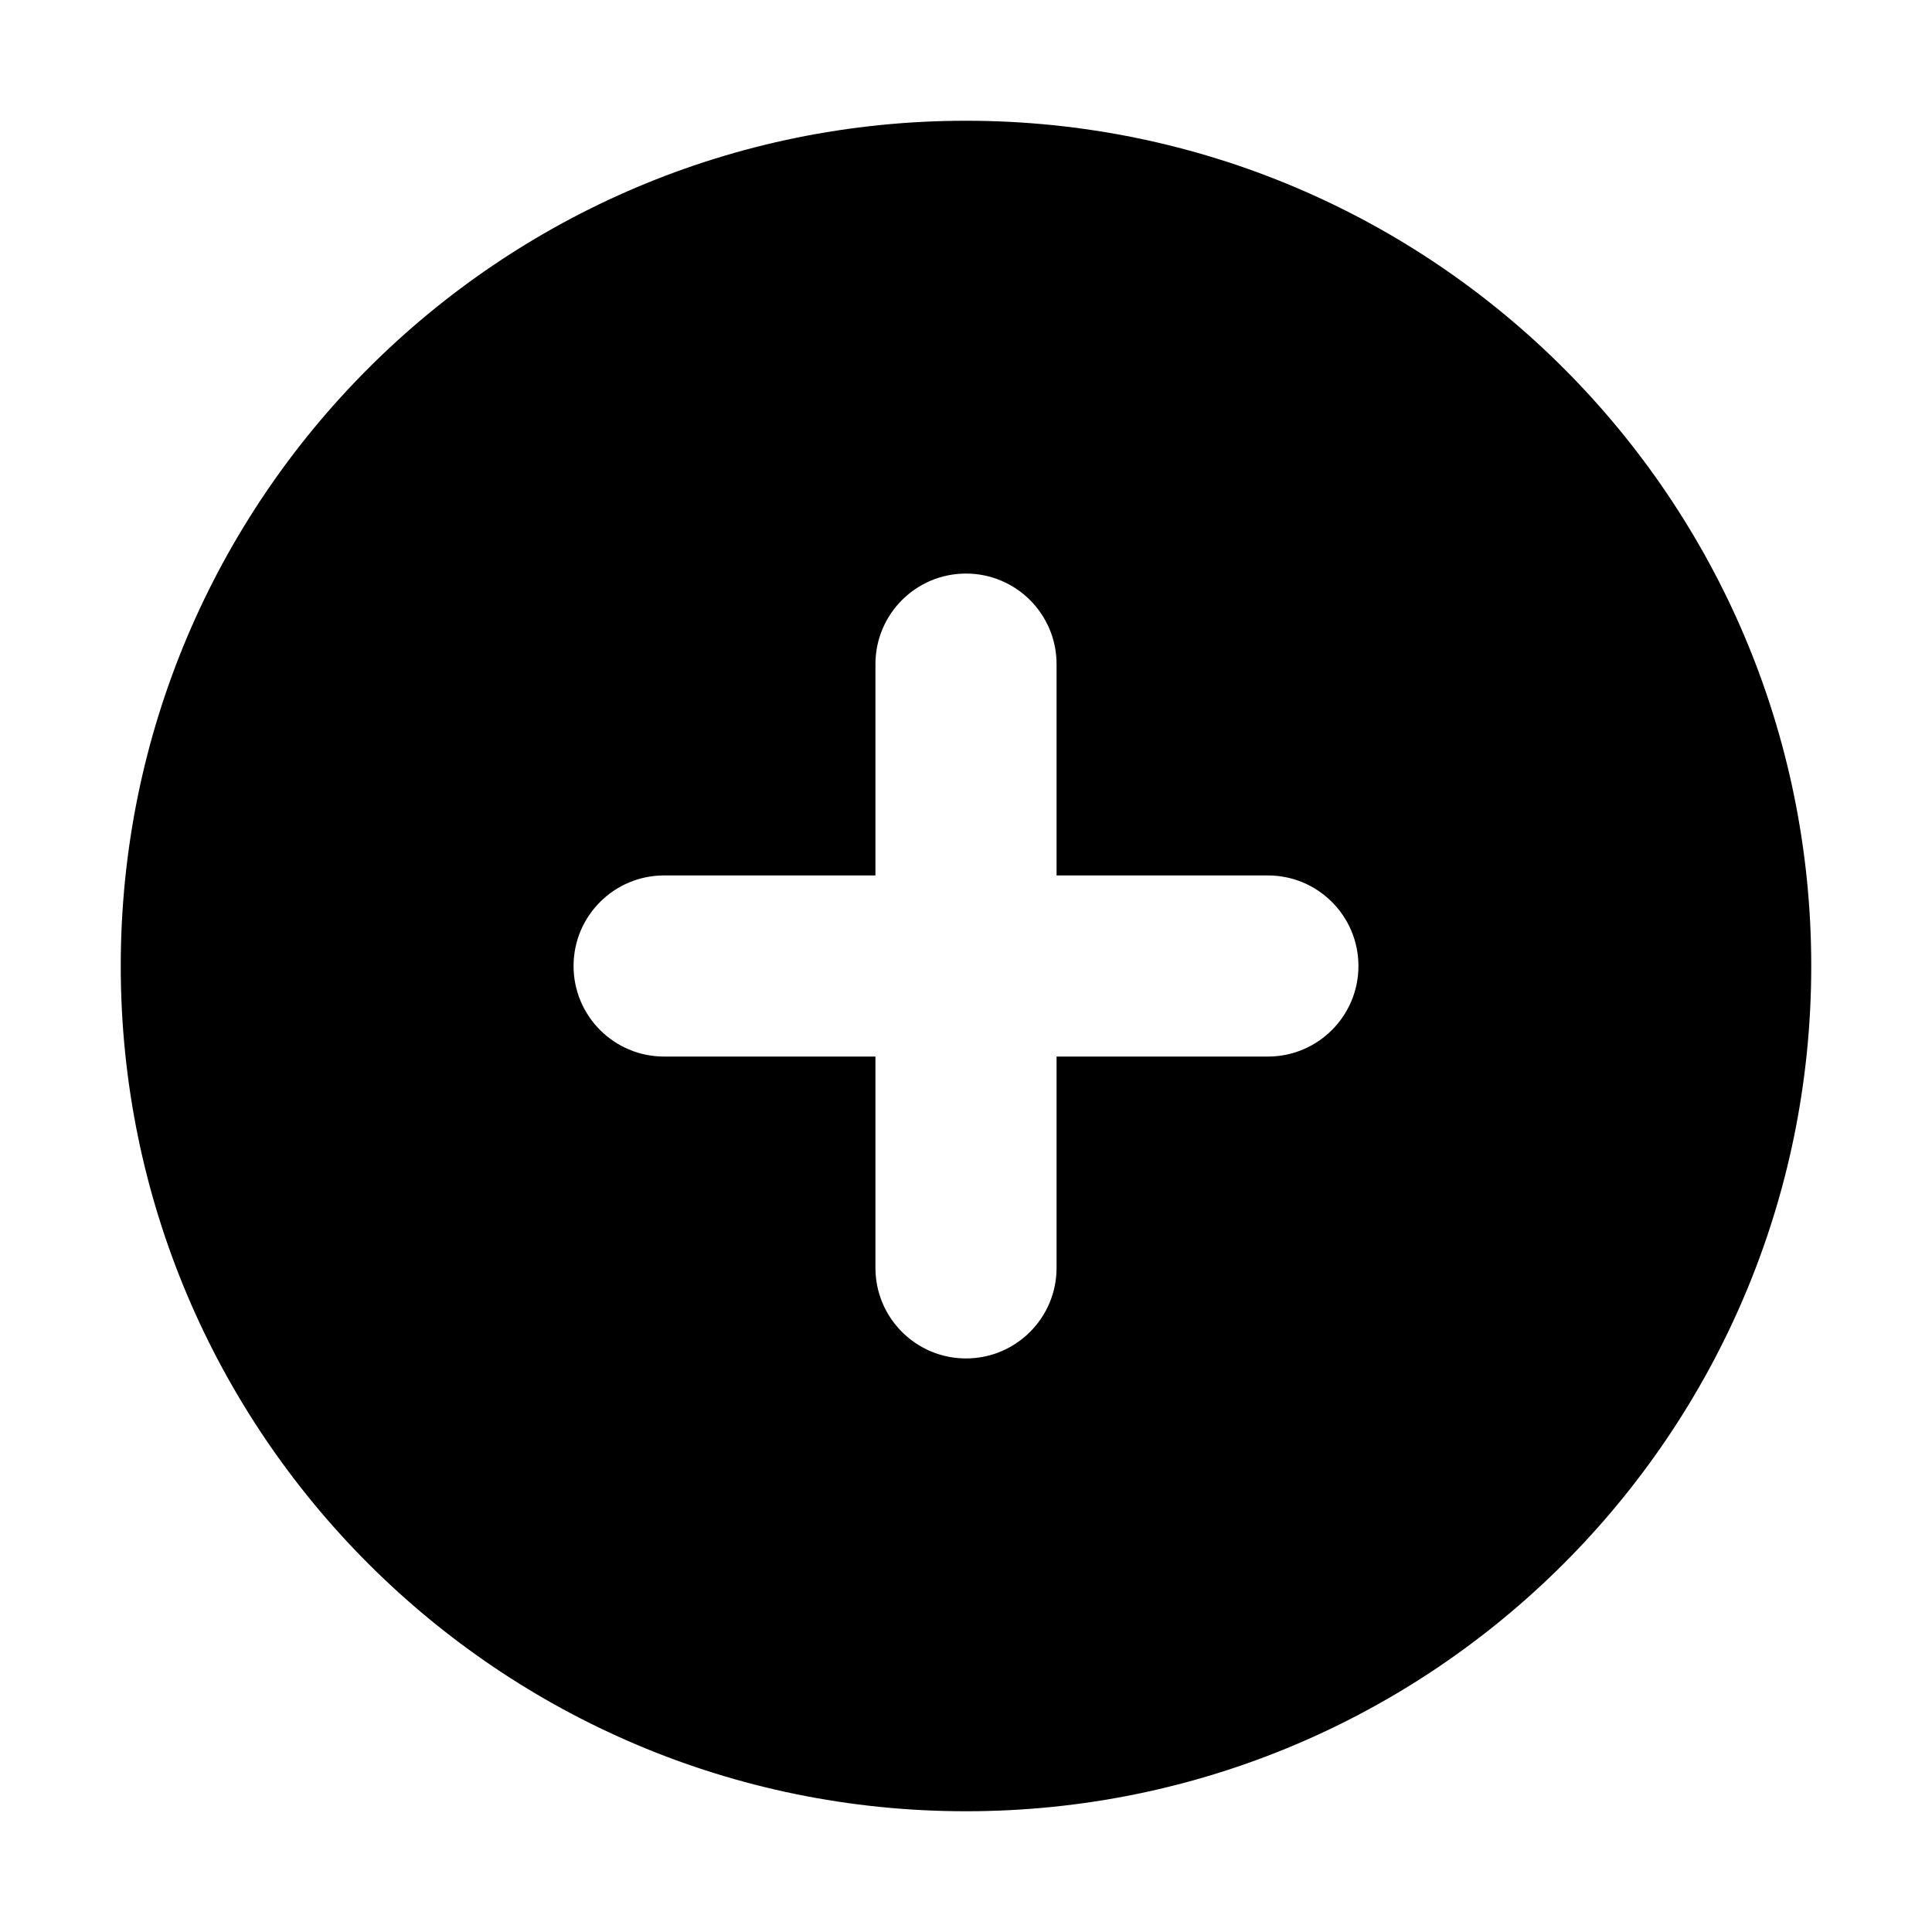
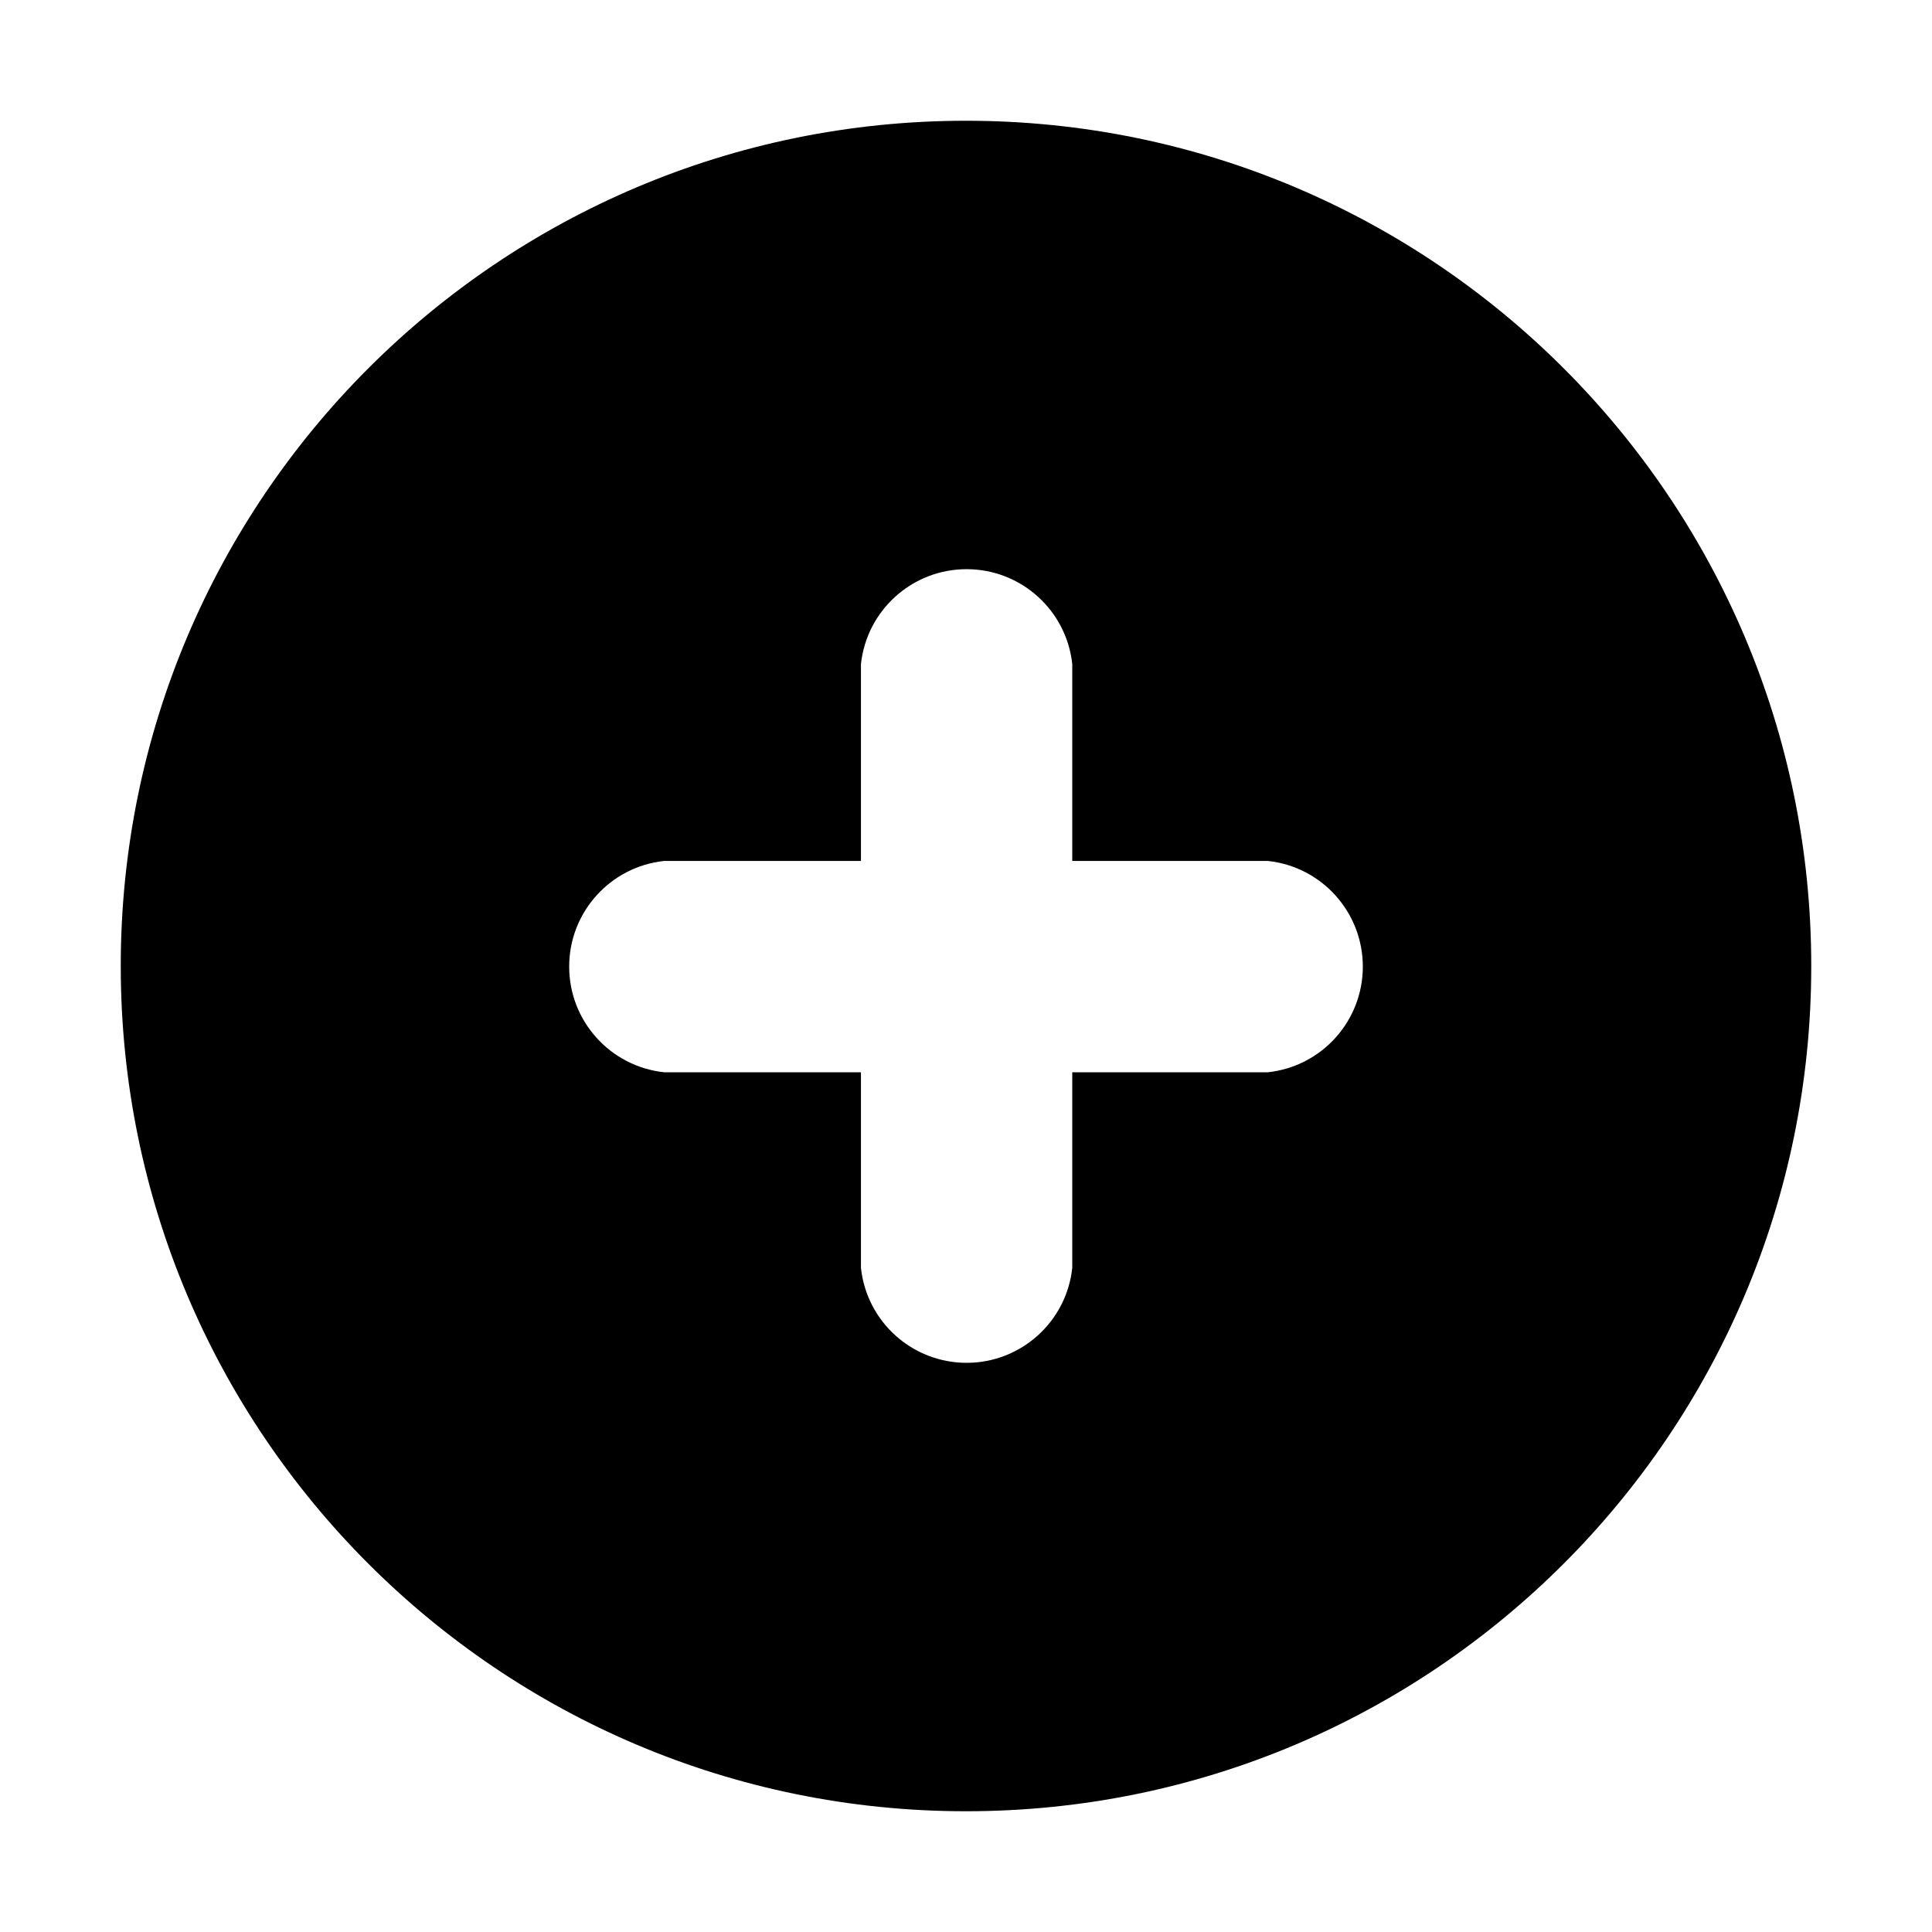
<svg xmlns="http://www.w3.org/2000/svg" viewBox="0 0 16 16" fill="none" stroke="currentColor" stroke-width="1.5" stroke-linecap="round" stroke-linejoin="round">
-   <path fill="currentColor" fill-rule="evenodd" stroke="none" d="M1 8A7 7 0 1 0 15 8A7 7 0 1 0 1 8ZM7.25 7.25L7.25 5.5A0.75 0.75 0 0 1 8.75 5.5L8.75 7.25L10.5 7.25A0.75 0.75 0 0 1 10.5 8.75L8.75 8.75L8.75 10.5A0.75 0.75 0 0 1 7.25 10.5L7.25 8.75L5.5 8.75A0.75 0.75 0 0 1 5.5 7.25Z" />
+   <path fill="currentColor" fill-rule="evenodd" stroke="none" d="M1 8A7 7 0 1 0 15 8A7 7 0 1 0 1 8ZM7.13 7.13L7.13 5.5A0.88 0.88 0 0 1 8.88 5.5L8.88 7.13L10.5 7.13A0.88 0.88 0 0 1 10.5 8.88L8.88 8.88L8.88 10.5A0.88 0.88 0 0 1 7.13 10.5L7.13 8.88L5.5 8.88A0.88 0.88 0 0 1 5.5 7.13Z" />
</svg>
